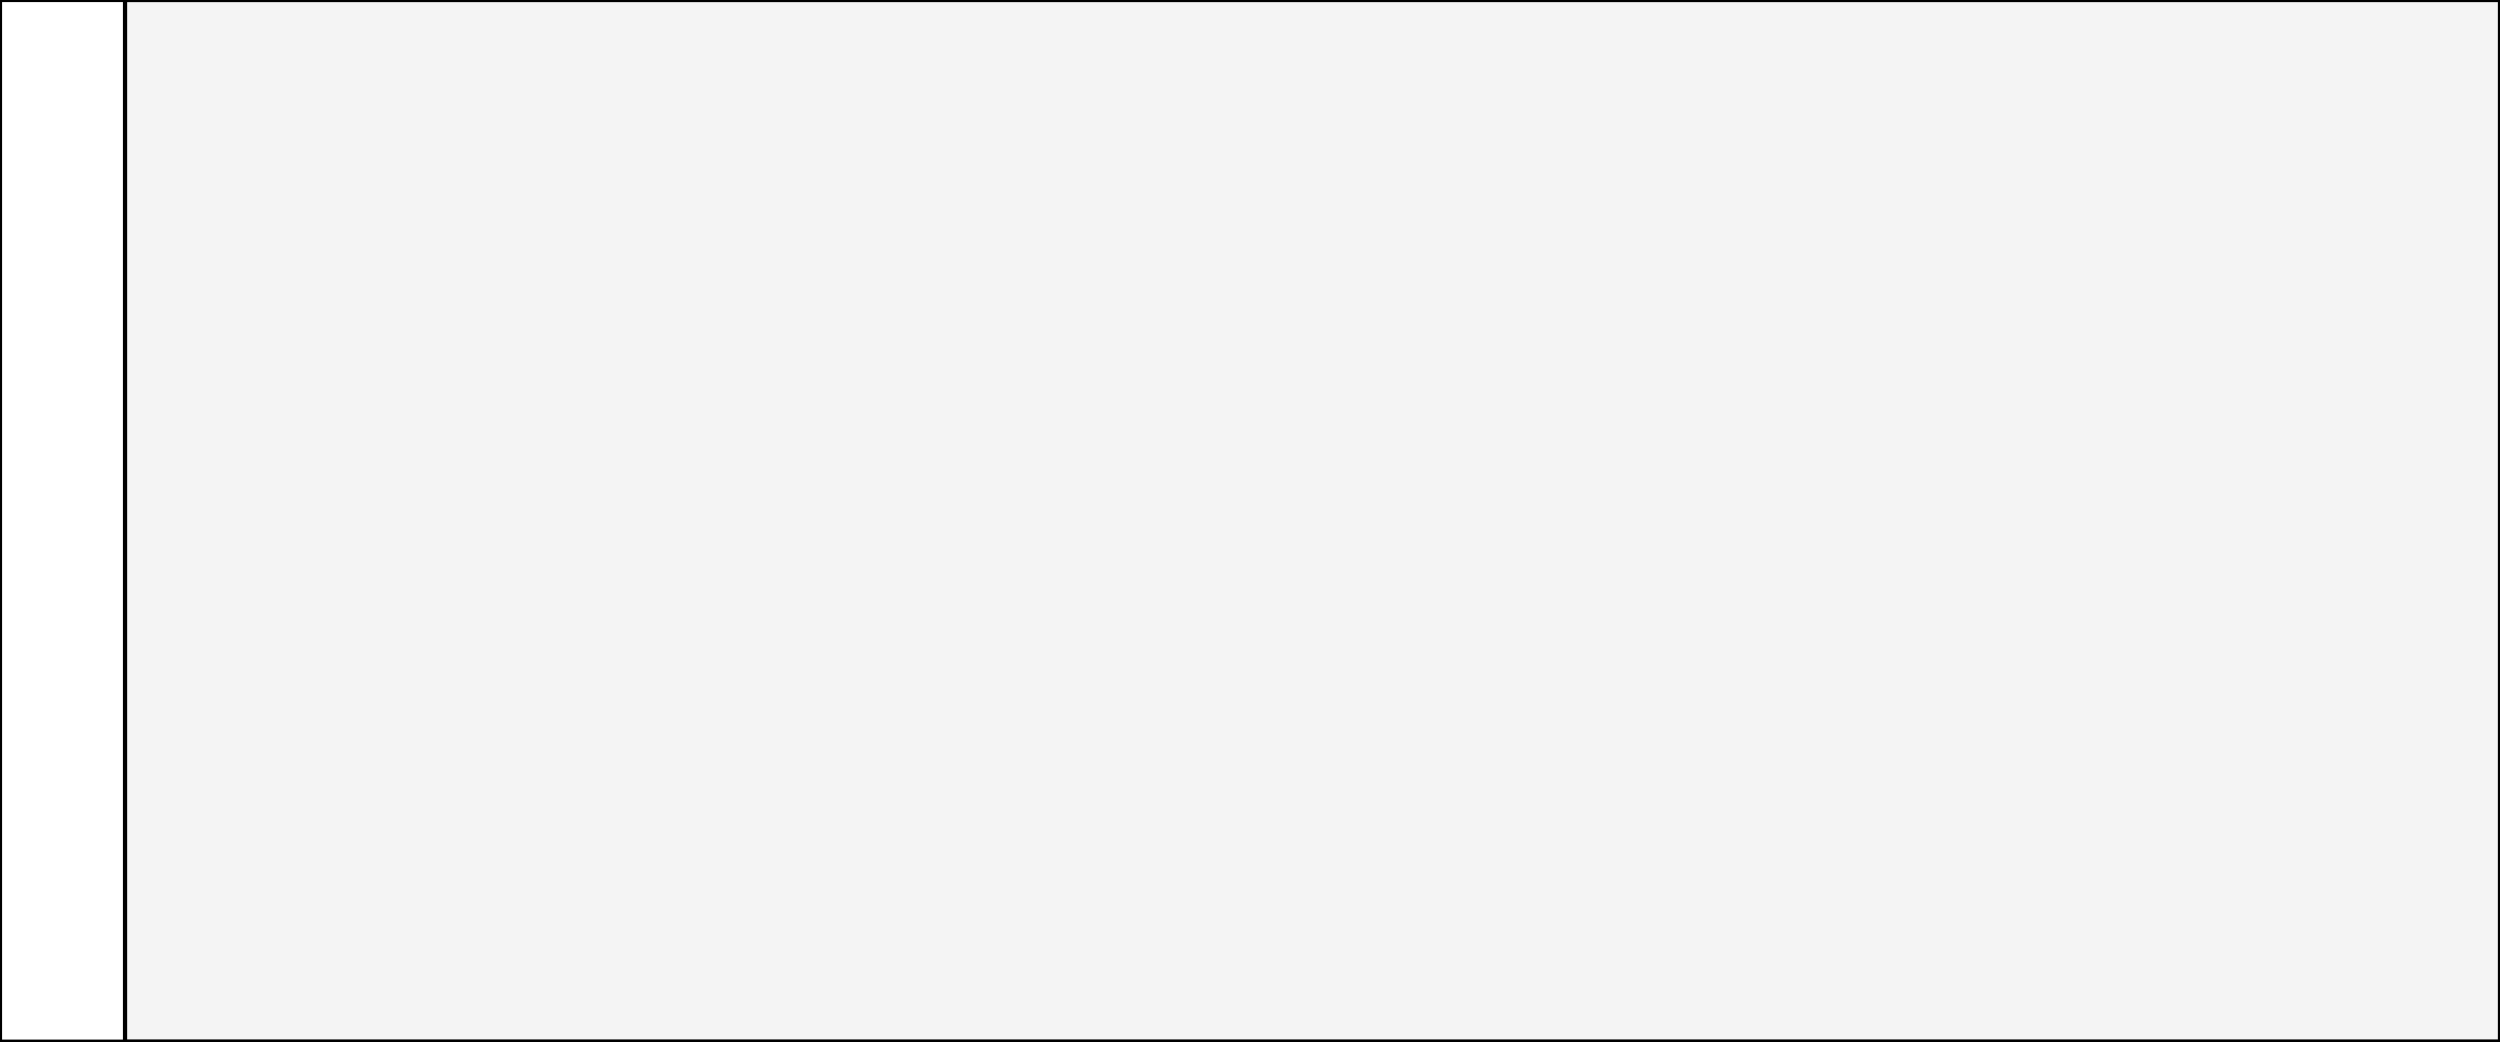
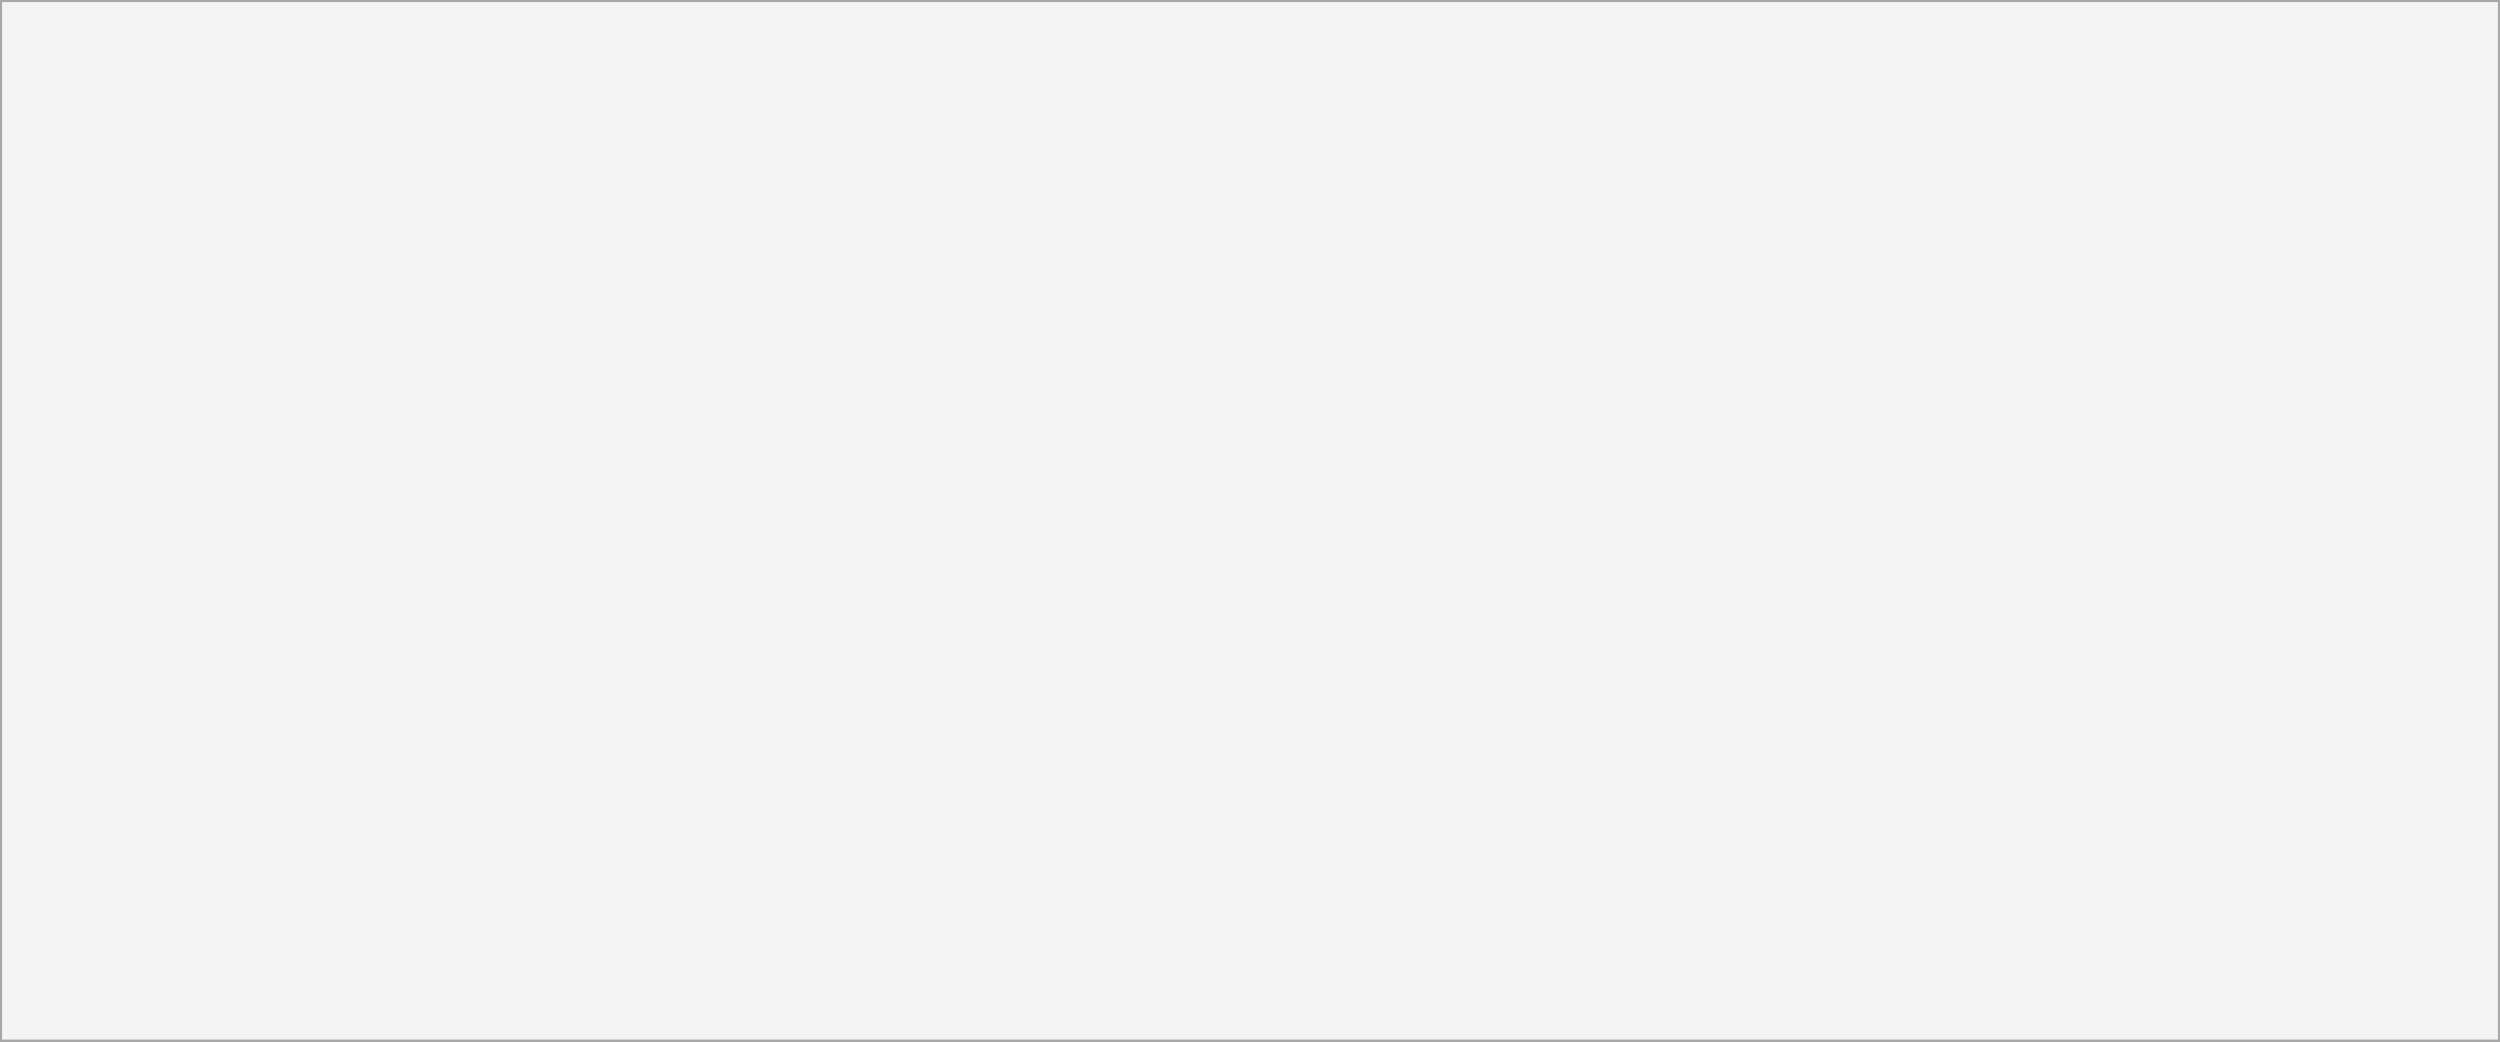
<svg xmlns="http://www.w3.org/2000/svg" xmlns:ns1="http://www.b3mn.org/oryx" width="600" height="250" version="1.0">
  <defs />
  <g pointer-events="fill">
-     <rect id="border" ns1:resize="vertical horizontal" x="0" y="0" width="600" height="250" stroke="black" stroke-width="1" fill="none" />
-     <rect id="frame" ns1:resize="vertical horizontal" x="0" y="0" width="600" height="250" stroke="black" stroke-width="1" fill="white" fill-opacity="0.3" />
-     <rect id="caption" ns1:anchors="left top bottom" x="0" y="0" width="30" height="250" stroke="black" stroke-width="1" fill="white" />
-     <rect id="captionDisableAntialiasing" ns1:anchors="left top bottom" x="0" y="0" width="30" height="250" stroke="black" stroke-width="1" fill="white" />
-     <text x="13" y="125" ns1:rotate="270" font-size="14" id="text_v" ns1:align="middle center" ns1:anchors="left" fill="black" stroke="black" />
+     <rect id="frame" ns1:resize="vertical horizontal" x="0" y="0" width="600" height="250" stroke="black" stroke-width="1" fill="white" opacity=".3" />
+     <text x="10" y="125" ns1:rotate="270" font-size="14" id="text_v" ns1:align="middle center" ns1:anchors="left" fill="black" stroke="black" />
  </g>
</svg>
